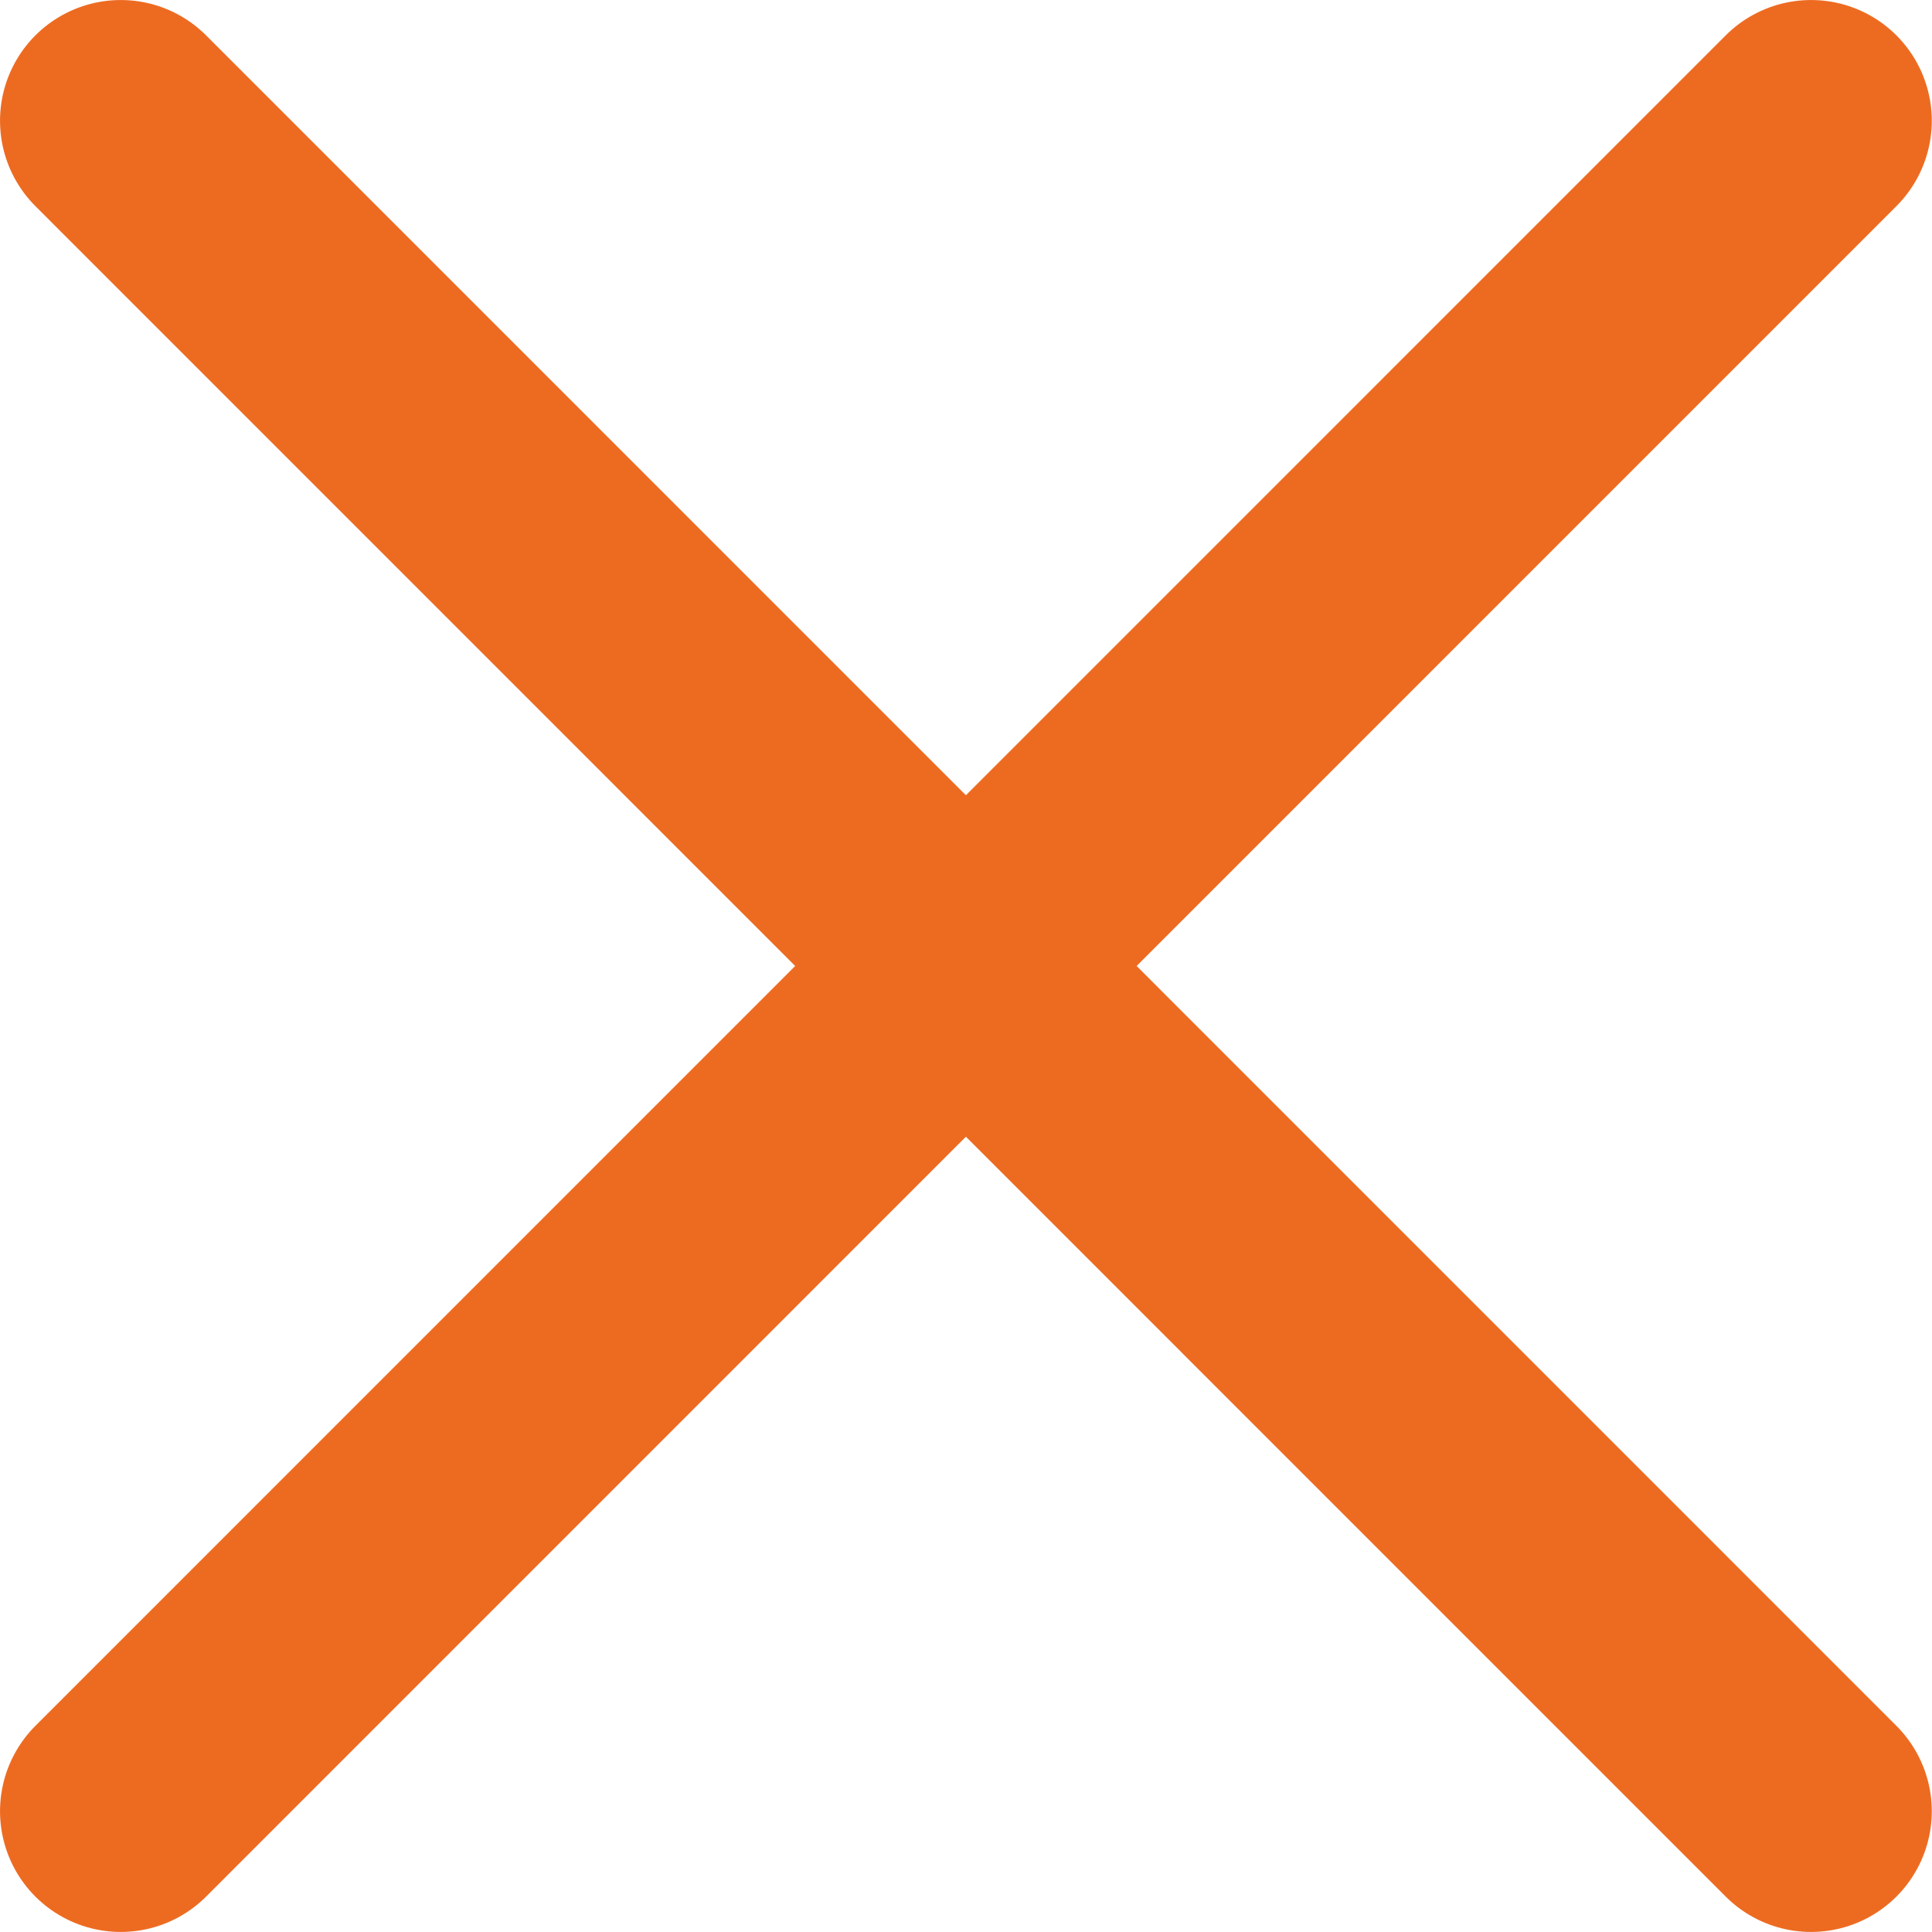
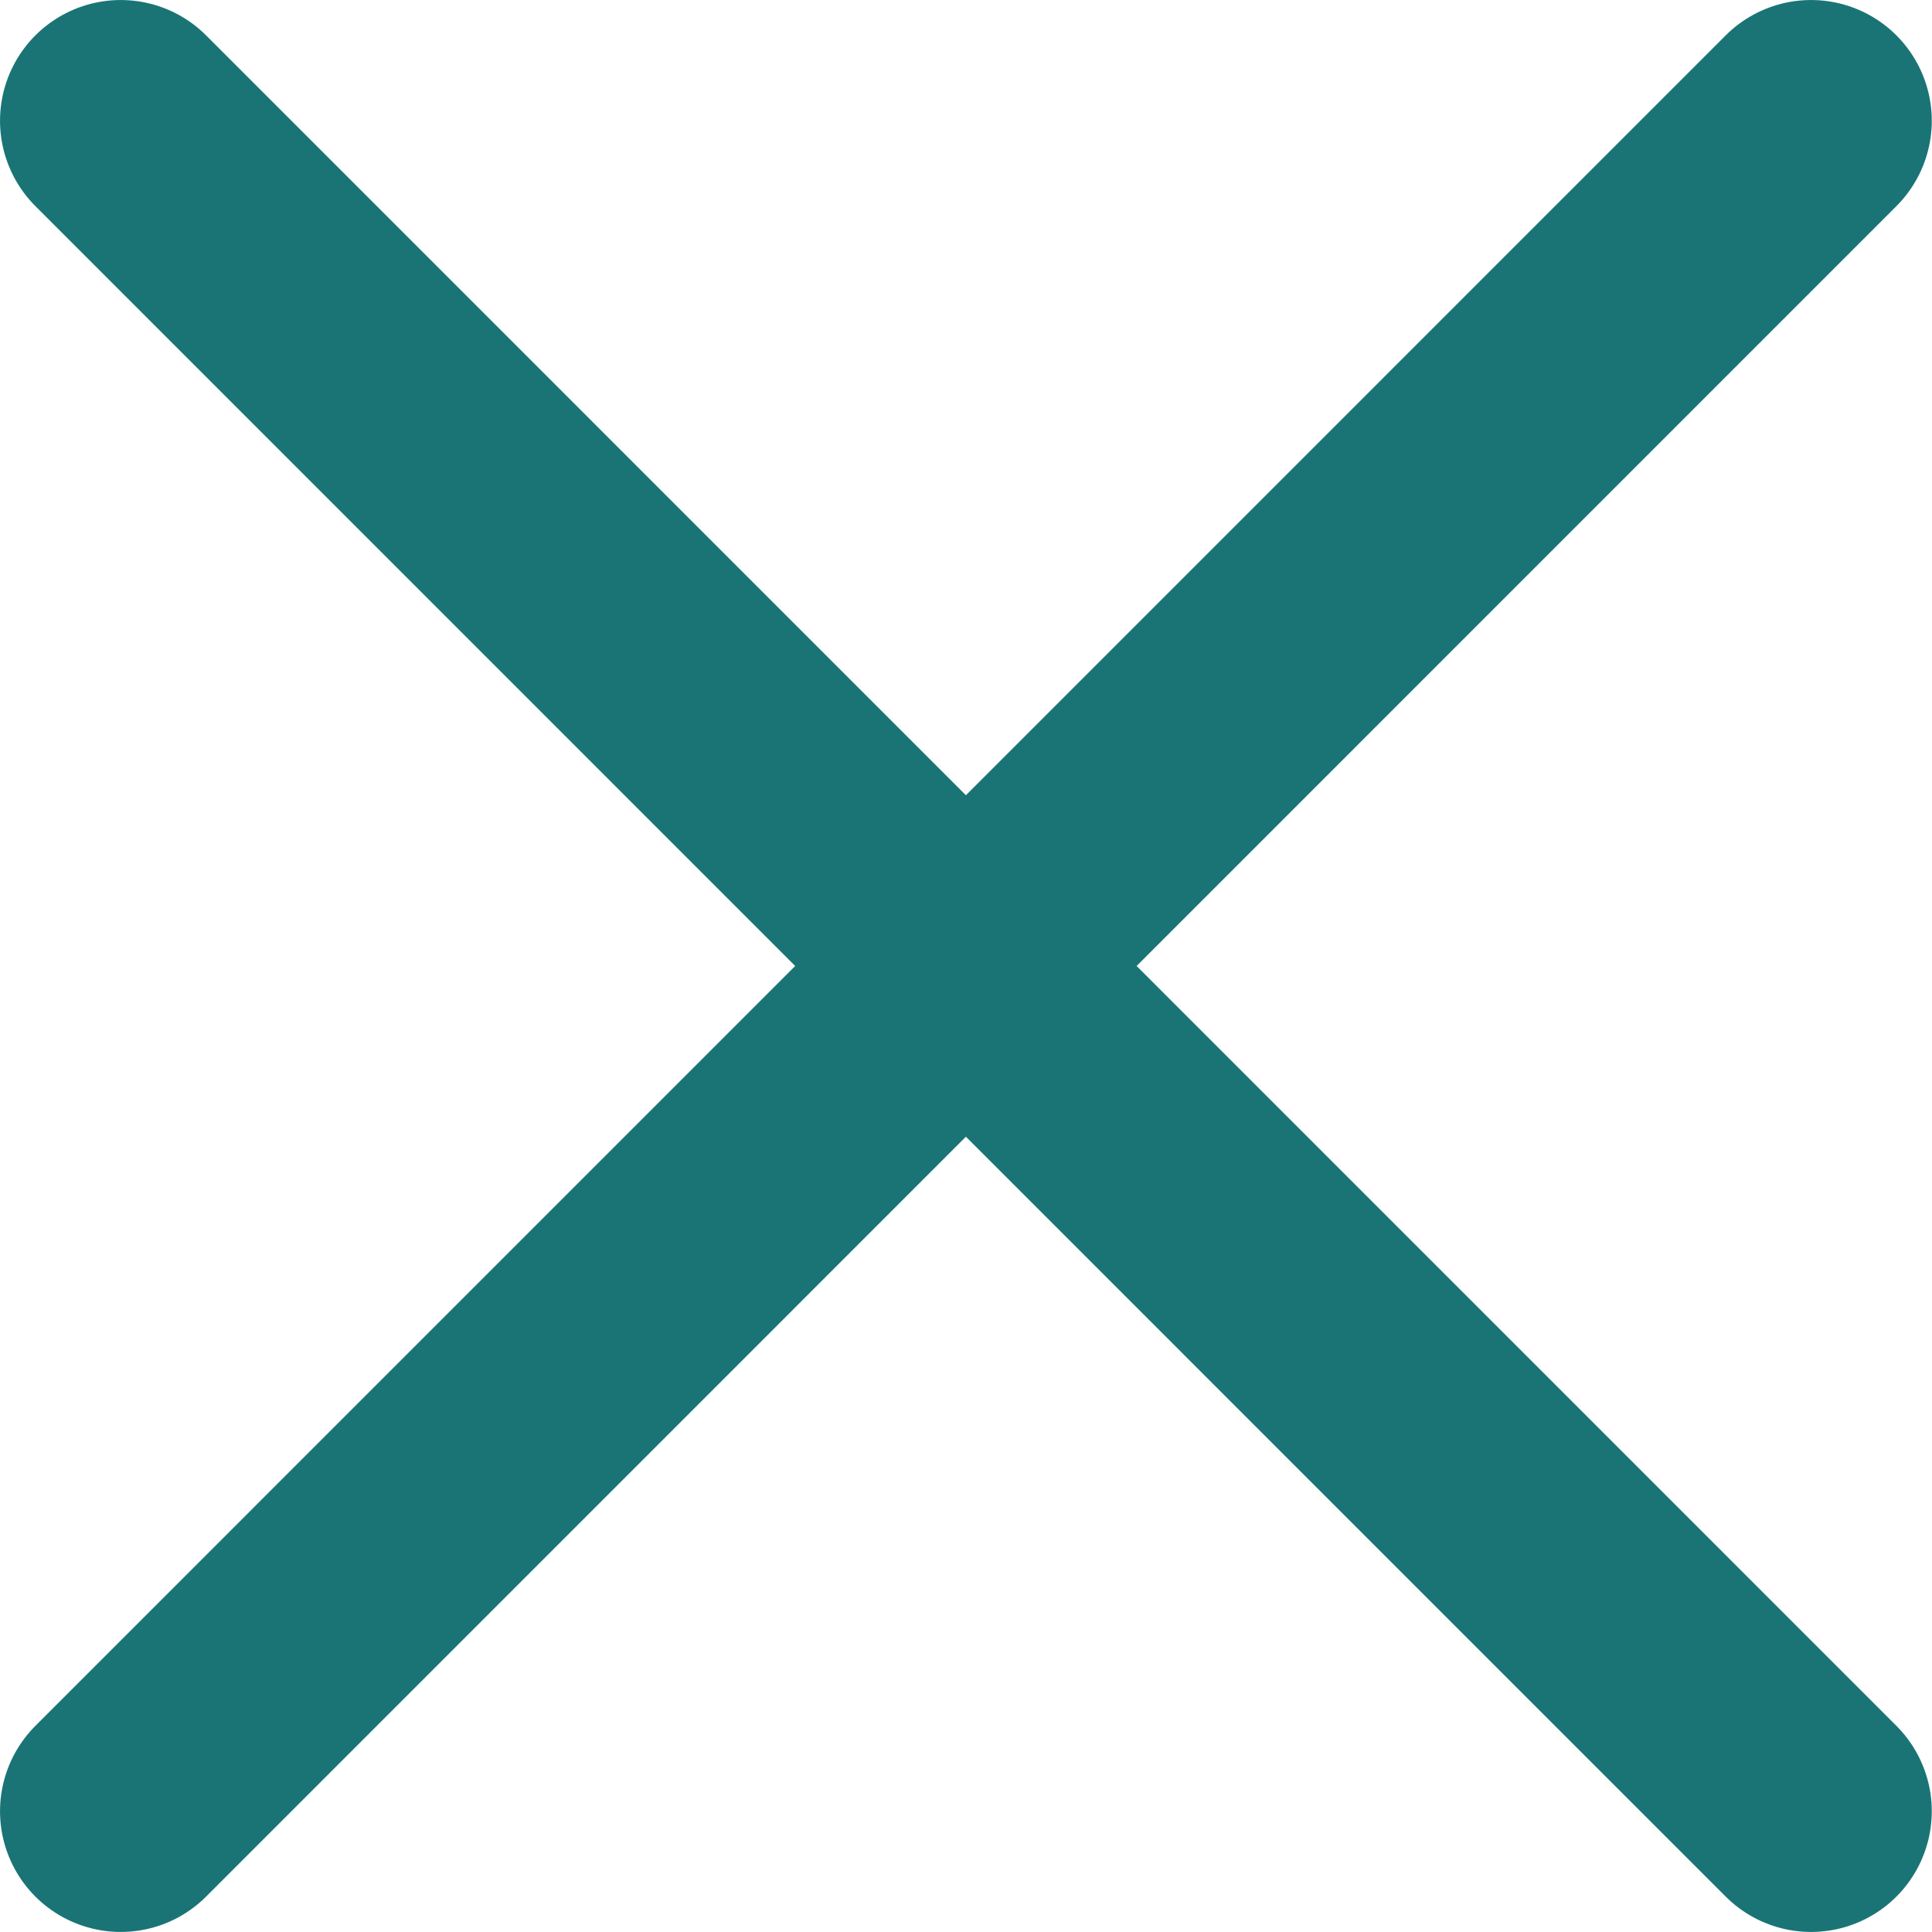
<svg xmlns="http://www.w3.org/2000/svg" version="1.0" id="Layer_1" x="0px" y="0px" viewBox="0 0 15.999 16.001" enable-background="new 0 0 16 16" xml:space="preserve" width="15.999" height="16.001">
  <defs id="defs2" />
  <g id="cross" transform="matrix(1.166617,0,0,1.166722,-1.33328,-1.3334)" style="stroke-width:0.857">
    <g id="g1" style="stroke-width:0.857">
-       <line fill="none" stroke="#ed6b21" stroke-width="1.714" stroke-linecap="round" stroke-miterlimit="10" x1="14" y1="2" x2="2" y2="14" id="line1" />
+       <line fill="none" stroke="#1A7476" stroke-width="1.714" stroke-linecap="round" stroke-miterlimit="10" x1="14" y1="2" x2="2" y2="14" id="line1" />
    </g>
    <g id="g2" style="stroke-width:0.857">
-       <line fill="none" stroke="#ed6b21" stroke-width="1.714" stroke-linecap="round" stroke-miterlimit="10" x1="2" y1="2" x2="14" y2="14" id="line2" />
+       <line fill="none" stroke="#1A7476" stroke-width="1.714" stroke-linecap="round" stroke-miterlimit="10" x1="2" y1="2" x2="14" y2="14" id="line2" />
    </g>
  </g>
</svg>
